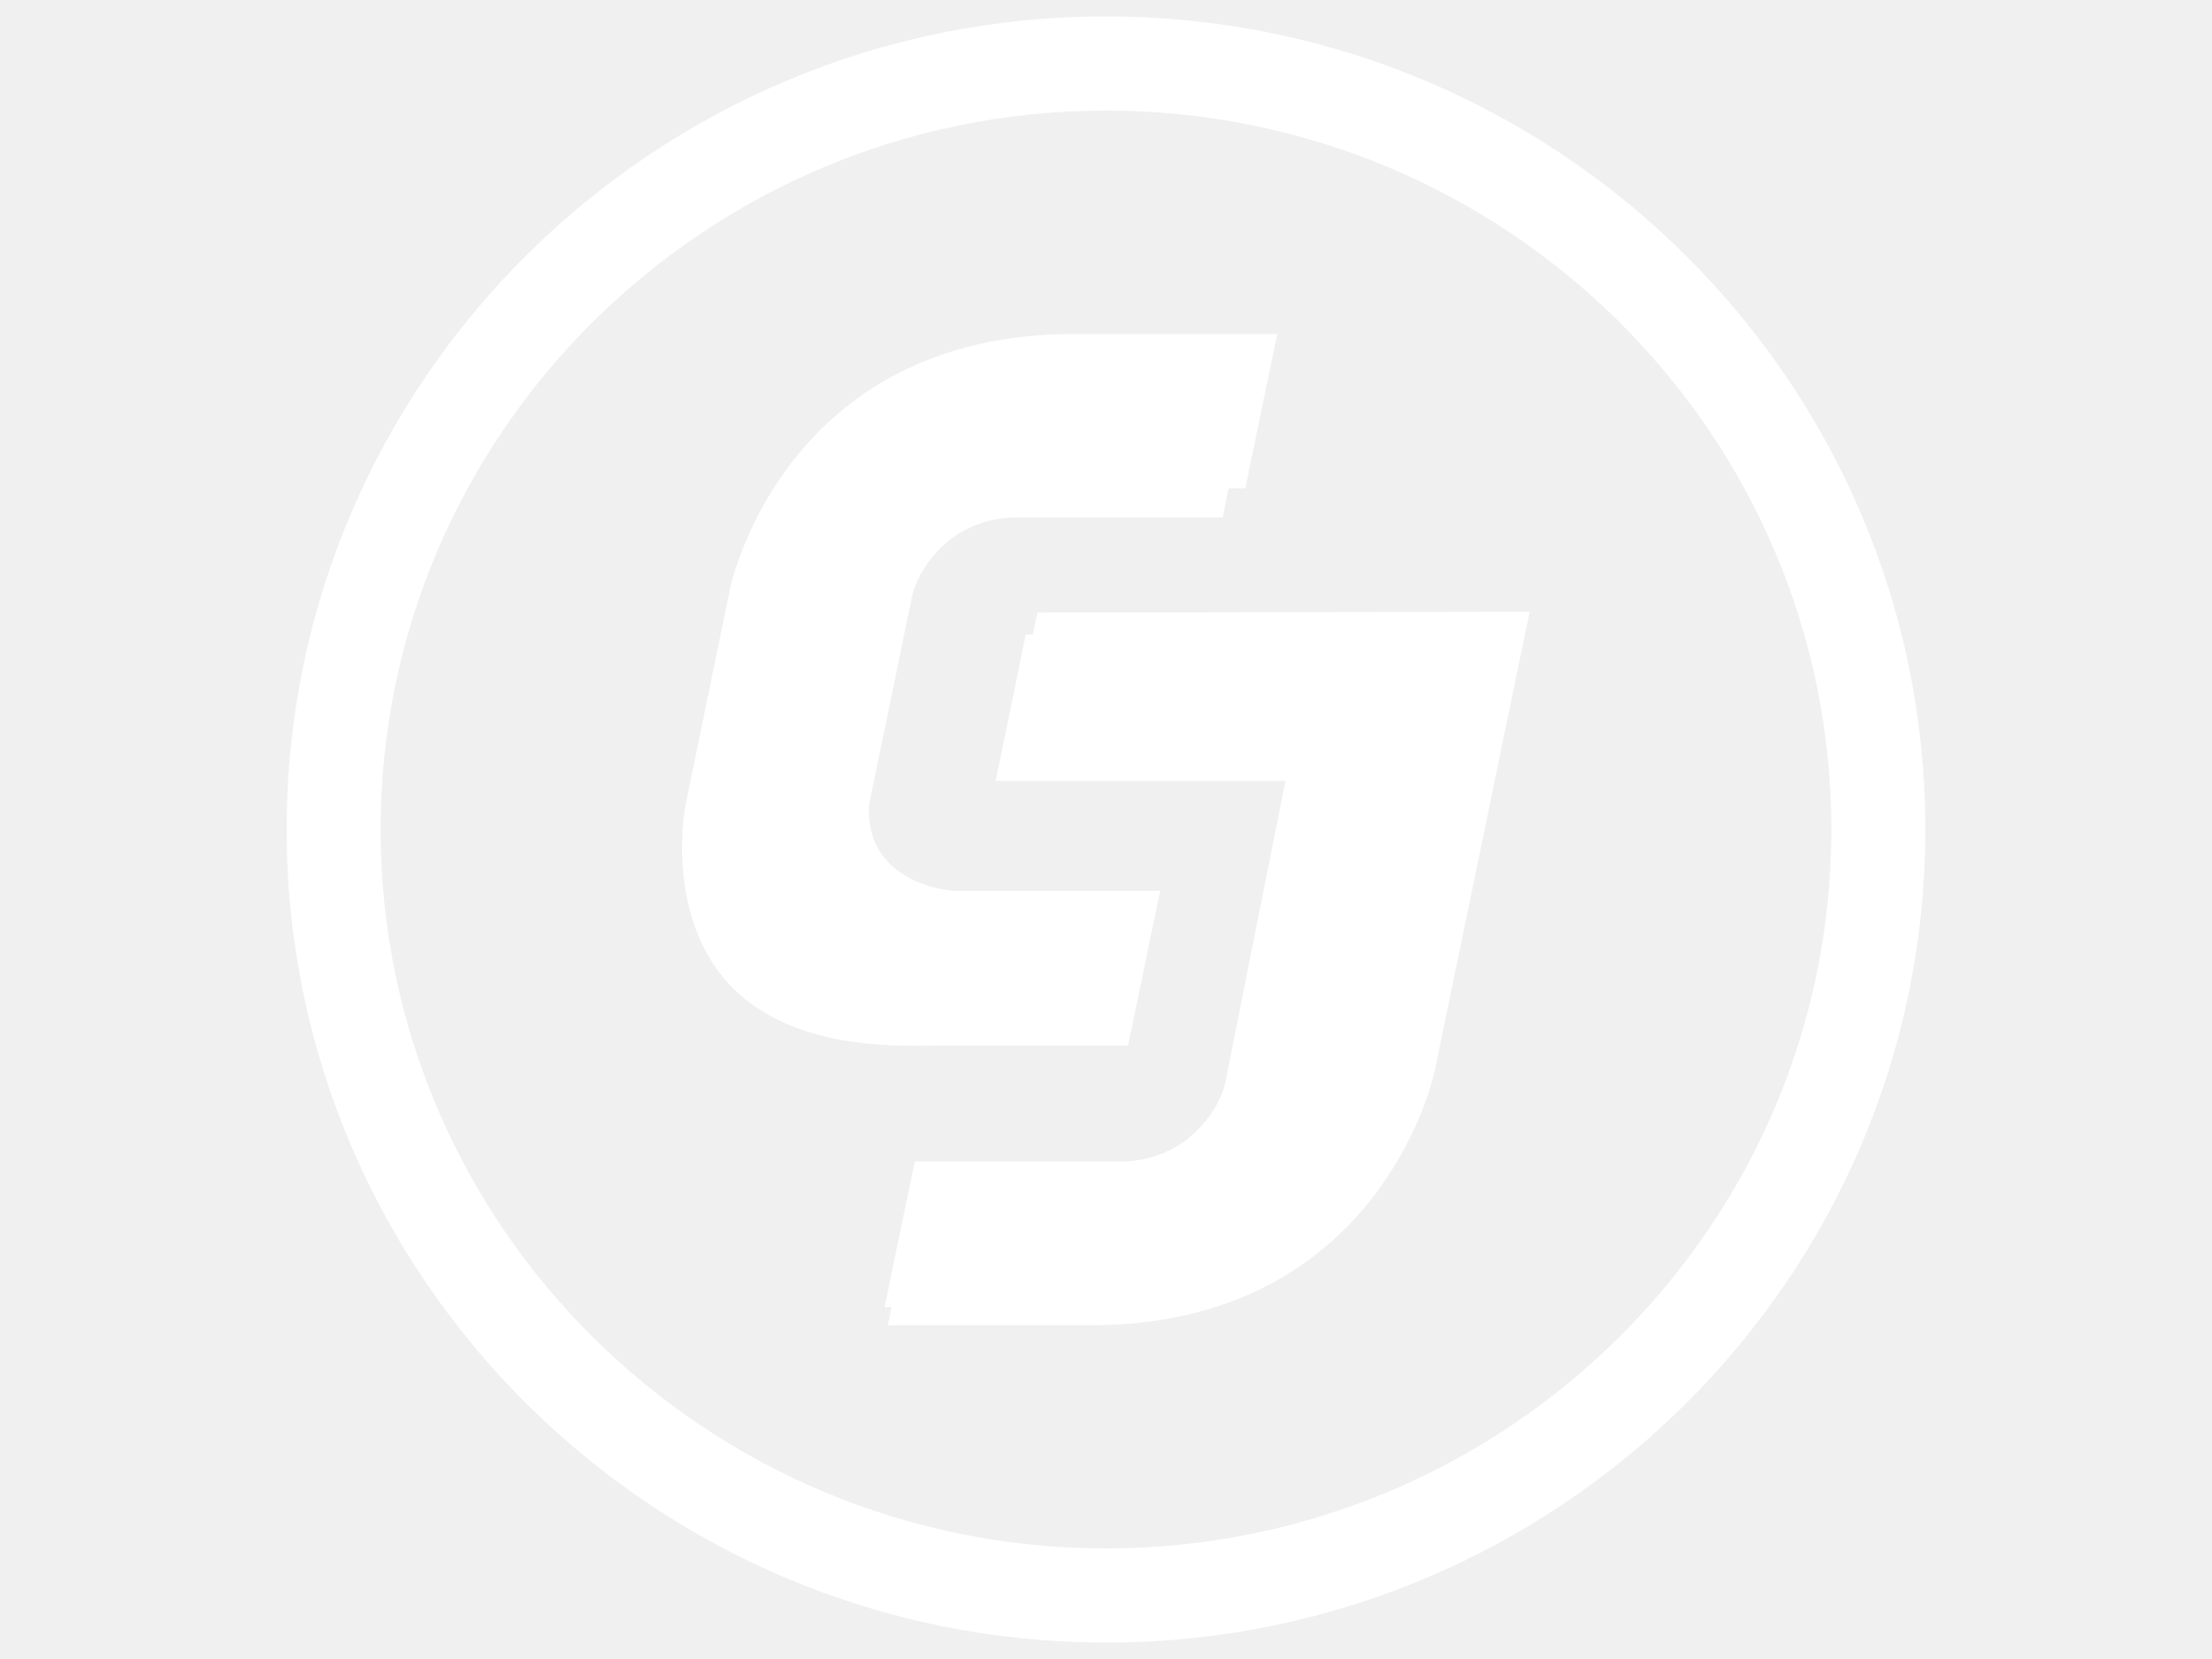
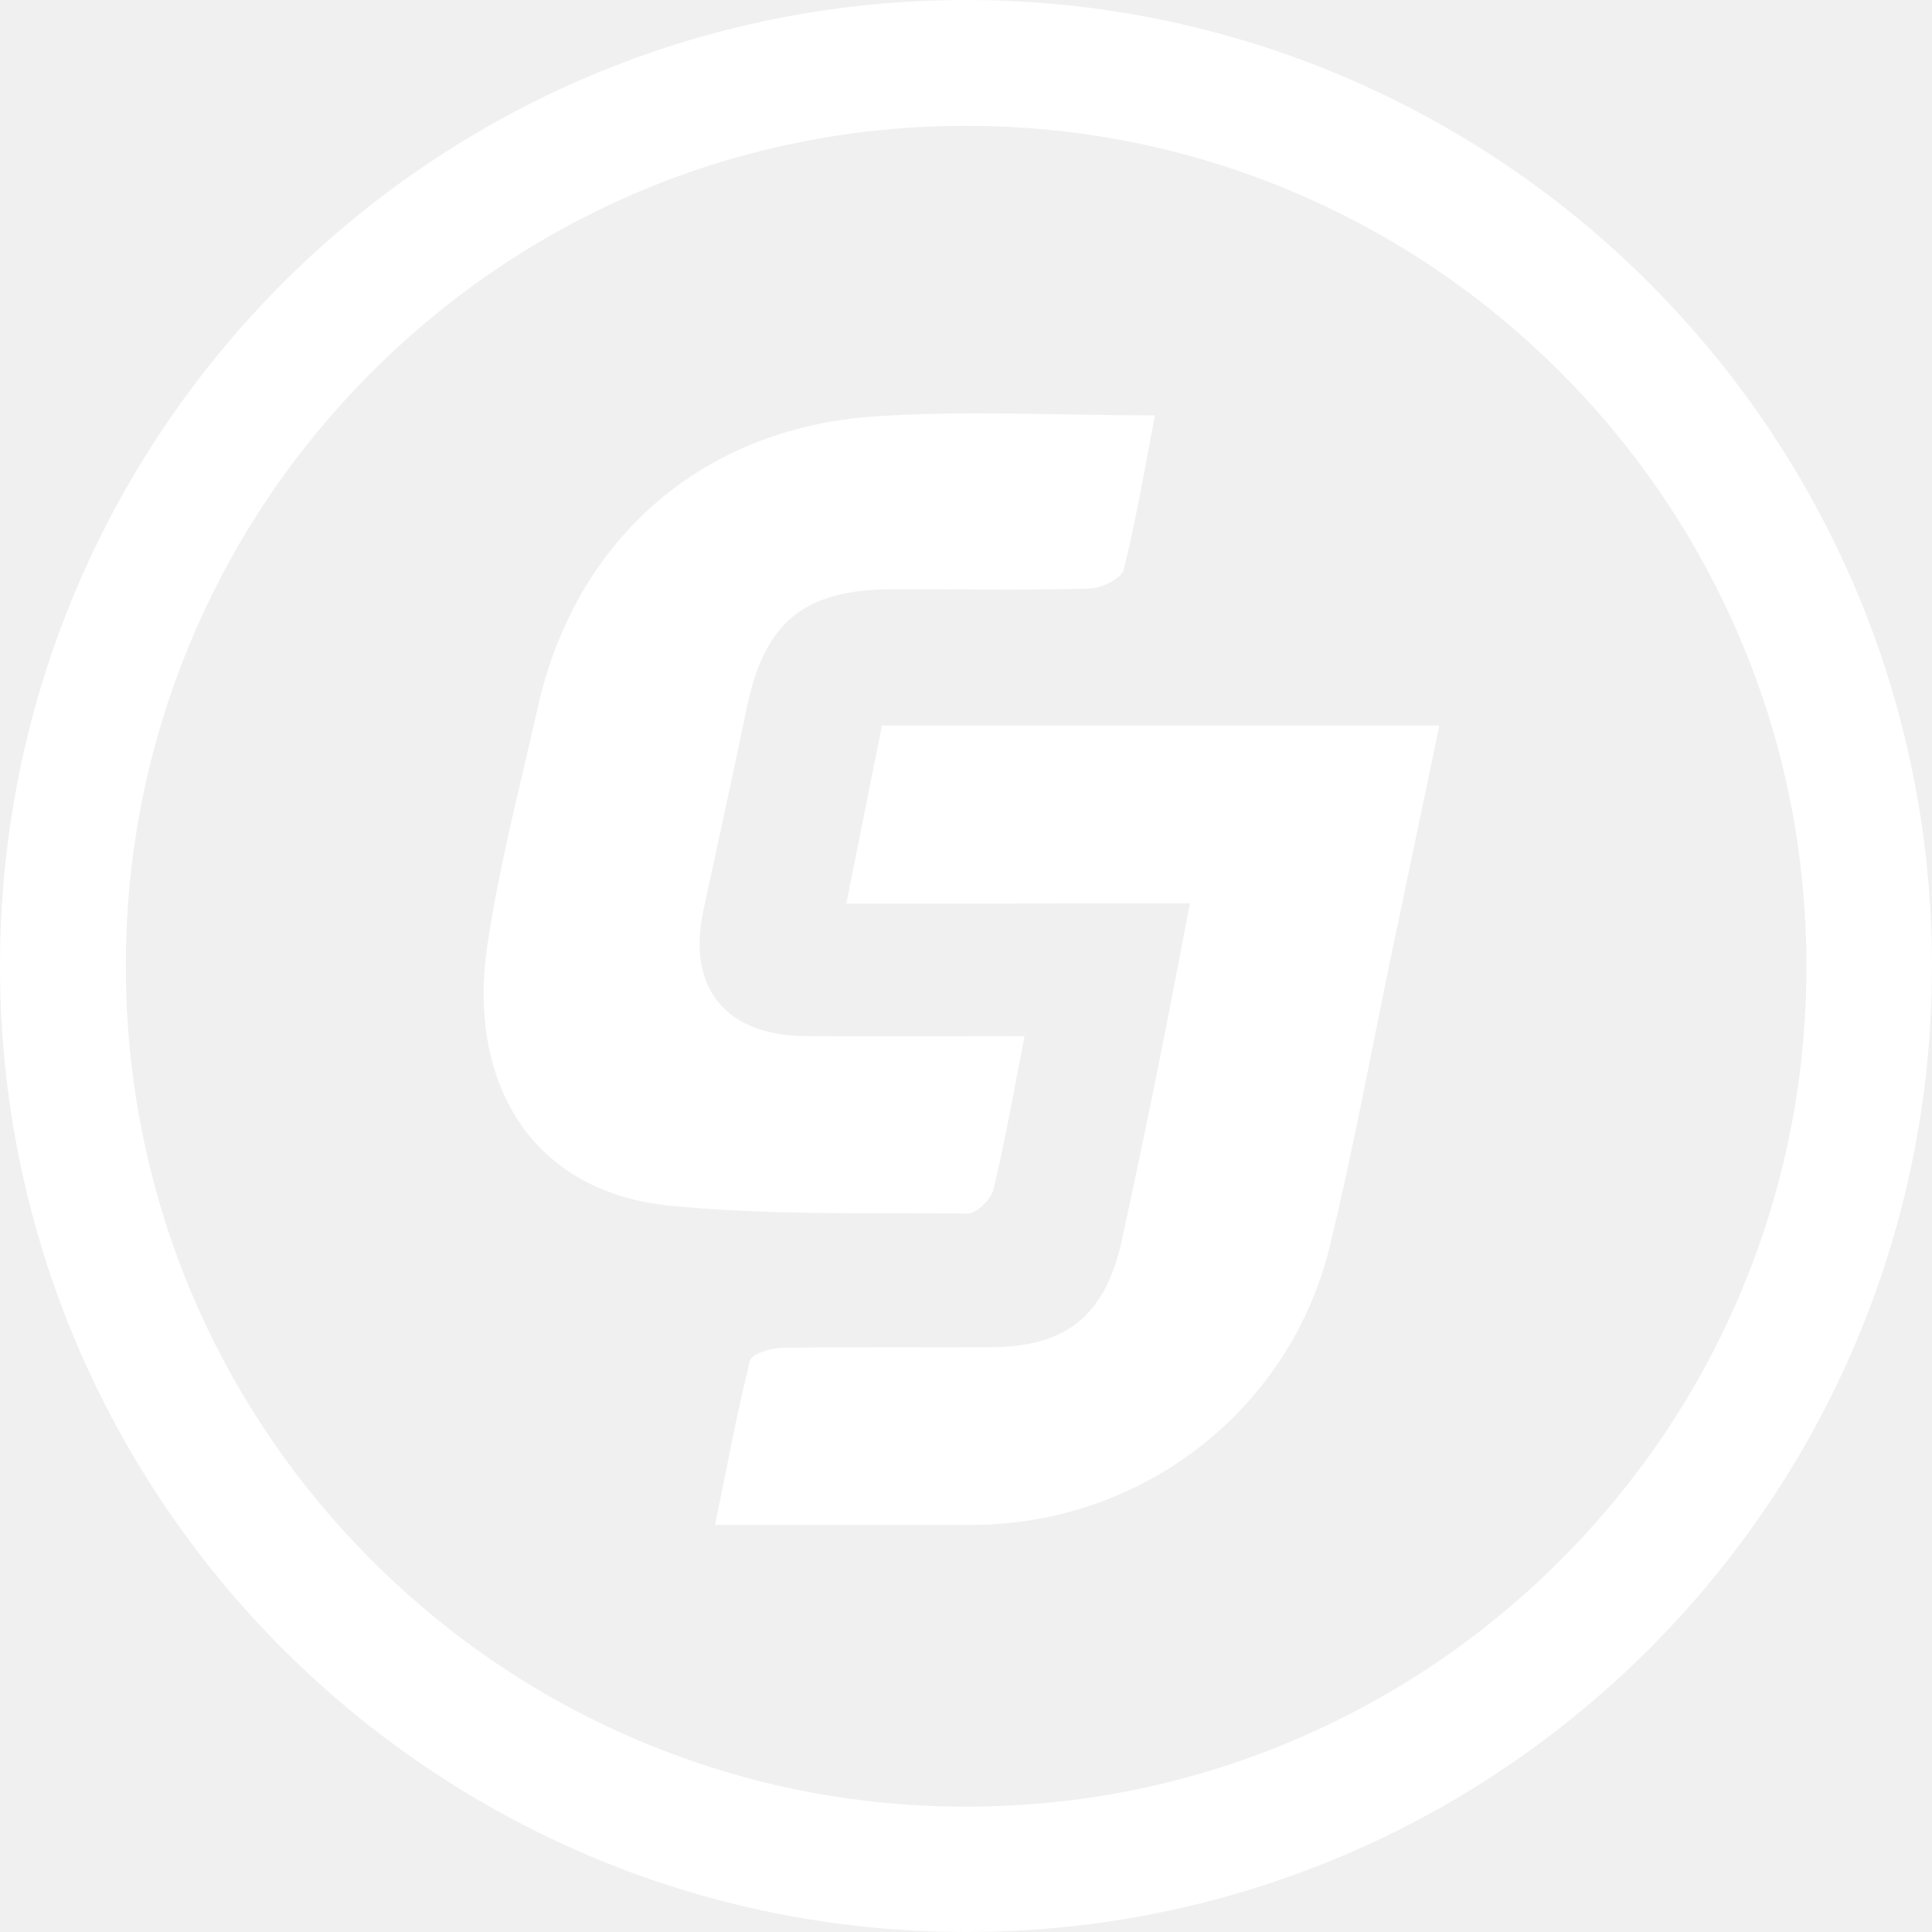
- <svg xmlns="http://www.w3.org/2000/svg" version="1.1" id="Layer_1" x="0px" y="0px" viewBox="-127 17 1024 768" style="enable-background:new -127 17 1024 768;" xml:space="preserve">
+ <svg xmlns="http://www.w3.org/2000/svg" width="24px" height="24px" viewBox="0 0 24 24" version="1.1">
  <style type="text/css">
- 	.st0{fill:#FFFFFF;}
- </style>
+ 		.svg-logo-cj {fill:#FFFFFF;}
+ 	</style>
  <g>
-     <path class="st0" d="M338.4,372.3c28.5,0,142.3,0,142.3,0S451.1,520,451.1,520.6c-1.7,7.3-7.2,18.1-17.4,26.4l-1,0.8   c-8,6.3-19,11.2-33.7,11.2c0,0-80.4,0-100.2,0c-3.2,15-10.5,50.4-14.8,71.5c26.2,0,93.9,0,93.9,0c132,0,158.1-112.5,159.1-117   c0,0,37.7-182,44.1-213.3c-30.9,0-206.9,0.4-227.9,0.4C350.2,315.5,342.8,351.2,338.4,372.3z" />
-     <path class="st0" d="M395.2,501c3.2-14.9,10.4-50.4,14.9-71.6c-26.4,0-94.5,0-94.5,0c-2,0-16.7-1-28.2-10.3   c-1.8-1.5-3.5-3.2-5.1-5.1c-0.2-0.2-0.3-0.3-0.4-0.6c-9-11.4-6.5-26.2-5.9-29.4c0,0,21.1-102.2,21.2-102.7   c1.7-7.3,7.1-17.8,17.1-26.1l1.7-1.4c8.2-6.2,18.9-10.7,33.3-10.7c0,0,80.3,0,100.2,0c3.1-15.2,10.4-50.5,14.8-71.5   c-26.2,0-93.9,0-93.9,0c-132.1,0-158,112.2-159.2,116.8l-21,102c-0.1,0.5-8.8,47.5,17.8,79.3c17.4,20.9,46.6,31.4,86.8,31.4   C295,501,375.3,501,395.2,501z" />
-   </g>
-   <g>
-     <g>
-       <path class="st0" d="M384.9,777.4C175.7,777.3,5.6,608.4,5.7,400.9C5.7,193.3,176,24.5,385.1,24.6    c209.2,0.1,379.3,169,379.2,376.5C764.3,608.7,594.1,777.5,384.9,777.4z M385.1,68.2C200,68.1,49.3,217.4,49.2,400.9    c-0.1,183.5,150.6,332.9,335.7,332.9c185.2,0.1,335.8-149.2,335.9-332.7C720.8,217.6,570.3,68.2,385.1,68.2z" />
-       <g>
-         <path class="st0" d="M333.9,378.5c26.9,0,134.2,0,134.2,0s-27.9,139.3-27.9,139.9c-1.6,6.9-6.8,17.1-16.4,24.9l-0.9,0.9     c-7.6,5.9-18,10.5-31.8,10.5c0,0-75.8,0-94.6,0c-3,14.1-9.9,47.5-14,67.4c24.7,0,88.5,0,88.5,0c124.6,0,149.2-106.1,150.1-110.4     c0,0,35.7-171.7,41.7-201.2c-29.2,0-195.2,0.3-215,0.3C345,324.9,338.1,358.5,333.9,378.5z" />
-         <path class="st0" d="M387.5,499.9c3-14.1,9.8-47.5,14.1-67.6c-24.9,0-89.1,0-89.1,0c-1.9,0-15.8-0.9-26.6-9.7     c-1.7-1.4-3.3-3-4.7-4.9c-0.2-0.1-0.3-0.2-0.4-0.5c-8.4-10.8-6.1-24.7-5.5-27.7c0,0,20-96.5,20-96.9c1.7-6.9,6.8-16.8,16.2-24.7     l1.6-1.3c7.7-5.8,17.8-10.1,31.4-10.1c0,0,75.8,0,94.5,0c2.9-14.3,9.9-47.6,13.9-67.4c-24.7,0-88.6,0-88.6,0     c-124.6,0-149.1,105.8-150.2,110.2l-19.8,96.2c-0.1,0.5-8.3,44.8,16.8,74.8c16.4,19.7,43.9,29.6,81.9,29.6     C293,499.8,368.7,499.9,387.5,499.9z" />
-       </g>
-     </g>
+     <path class="svg-logo-cj" d="M12,1.563 C13.409,1.563 14.777,1.839 16.063,2.383 C17.305,2.908 18.421,3.661 19.381,4.621 C20.341,5.581 21.092,6.698 21.62,7.94 C22.164,9.226 22.44,10.591 22.44,12.003 C22.44,13.415 22.164,14.78 21.62,16.066 C21.095,17.308 20.341,18.424 19.381,19.384 C18.421,20.344 17.305,21.095 16.063,21.622 C14.777,22.167 13.412,22.443 12,22.443 C10.588,22.443 9.223,22.167 7.937,21.622 C6.695,21.098 5.579,20.344 4.619,19.384 C3.659,18.424 2.908,17.308 2.38,16.066 C1.839,14.777 1.563,13.409 1.563,12 C1.563,10.591 1.839,9.223 2.383,7.937 C2.908,6.695 3.661,5.579 4.621,4.619 C5.581,3.659 6.698,2.908 7.94,2.38 C9.223,1.839 10.591,1.563 12,1.563 Z M12,0 C5.372,0 0,5.372 0,12 C0,18.628 5.372,24 12,24 C18.628,24 24,18.628 24,12 C24,5.372 18.628,0 12,0 Z M14.782,11.221 C14.637,11.969 14.509,12.656 14.369,13.342 C14.23,14.029 14.087,14.715 13.937,15.402 C13.733,16.34 13.25,16.733 12.301,16.736 C11.436,16.739 10.568,16.73 9.7,16.744 C9.567,16.747 9.335,16.822 9.315,16.906 C9.153,17.565 9.028,18.232 8.883,18.943 C9.985,18.943 11.026,18.943 12.067,18.943 C14.177,18.943 16.024,17.526 16.521,15.474 C16.814,14.266 17.037,13.044 17.291,11.827 C17.487,10.9 17.679,9.968 17.88,9.014 C15.539,9.014 13.253,9.014 10.956,9.014 C10.806,9.756 10.666,10.462 10.513,11.224 C11.28,11.224 11.967,11.224 12.653,11.224 C13.345,11.221 14.037,11.221 14.782,11.221 Z M12.728,12.871 C11.802,12.871 10.903,12.876 10.007,12.871 C9.008,12.865 8.531,12.265 8.738,11.308 C8.919,10.468 9.103,9.628 9.279,8.785 C9.497,7.73 9.988,7.326 11.071,7.32 C11.891,7.317 12.706,7.334 13.527,7.312 C13.68,7.309 13.931,7.189 13.959,7.077 C14.118,6.435 14.227,5.782 14.347,5.16 C13.144,5.16 11.992,5.096 10.847,5.174 C8.707,5.325 7.147,6.709 6.681,8.785 C6.458,9.781 6.195,10.769 6.05,11.774 C5.819,13.379 6.539,14.799 8.325,14.978 C9.547,15.098 10.789,15.064 12.02,15.075 C12.131,15.075 12.313,14.9 12.34,14.777 C12.491,14.157 12.597,13.532 12.728,12.871 Z" id="path-1" />
  </g>
</svg>
